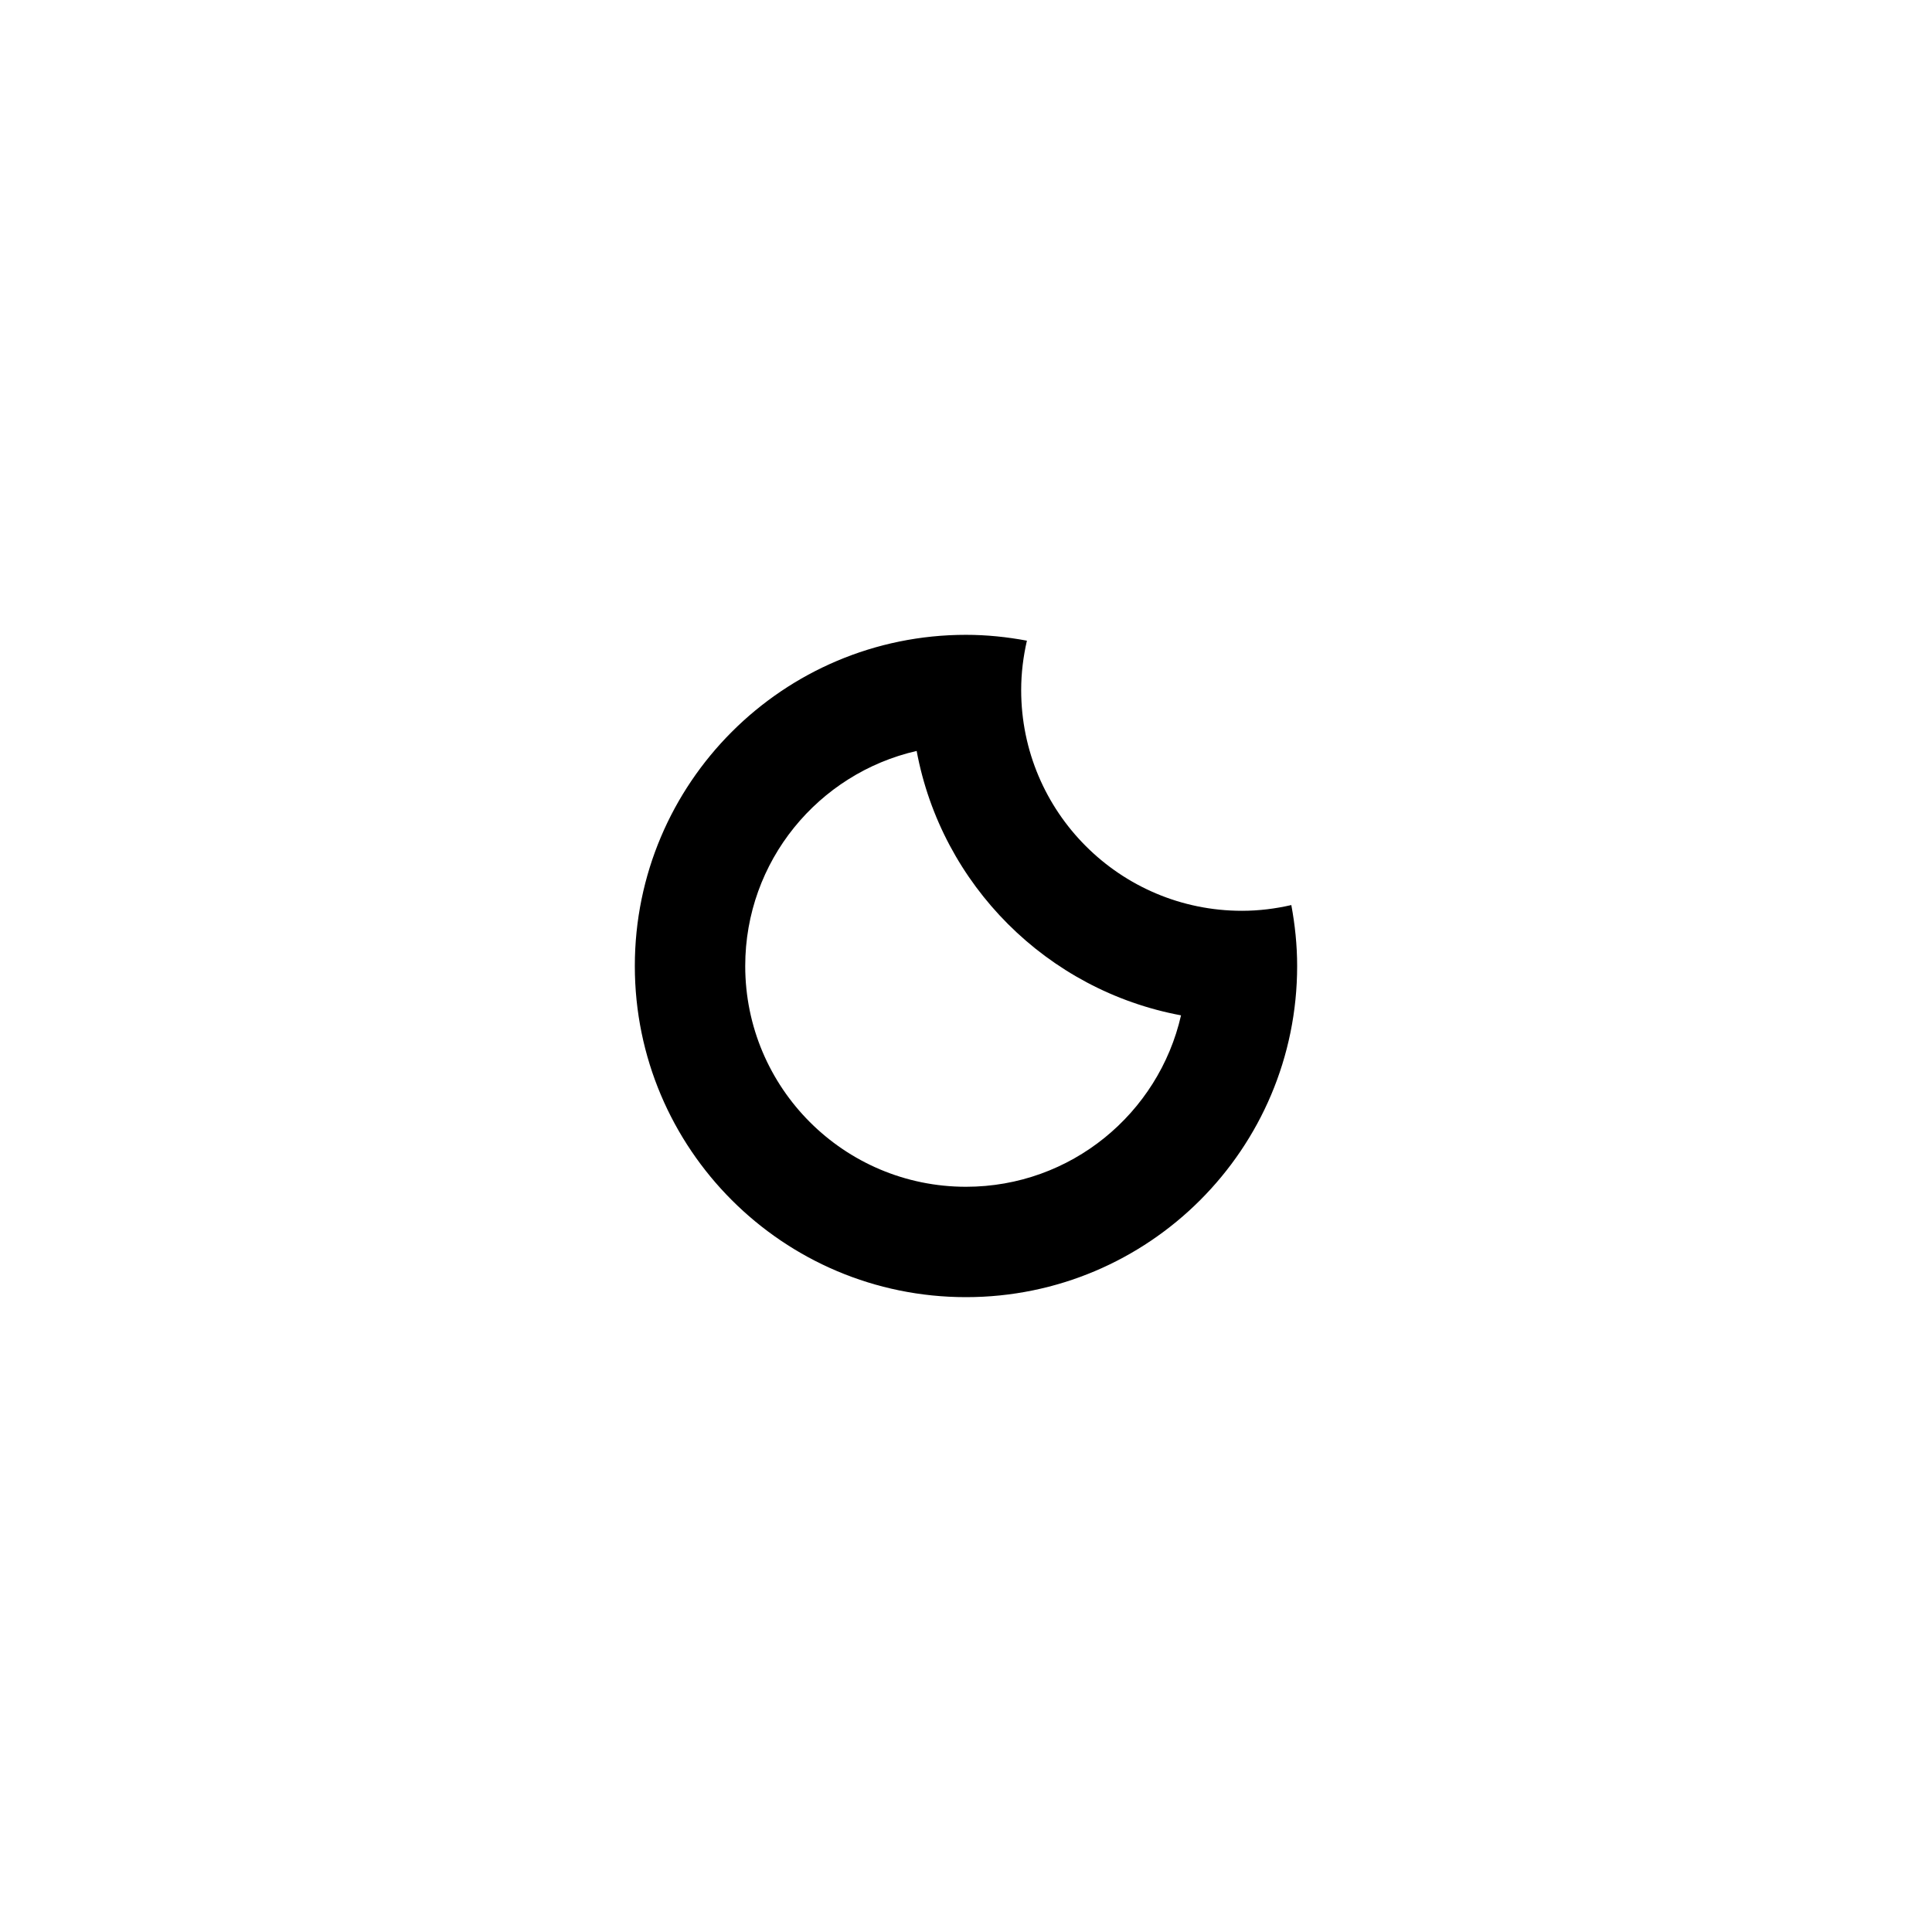
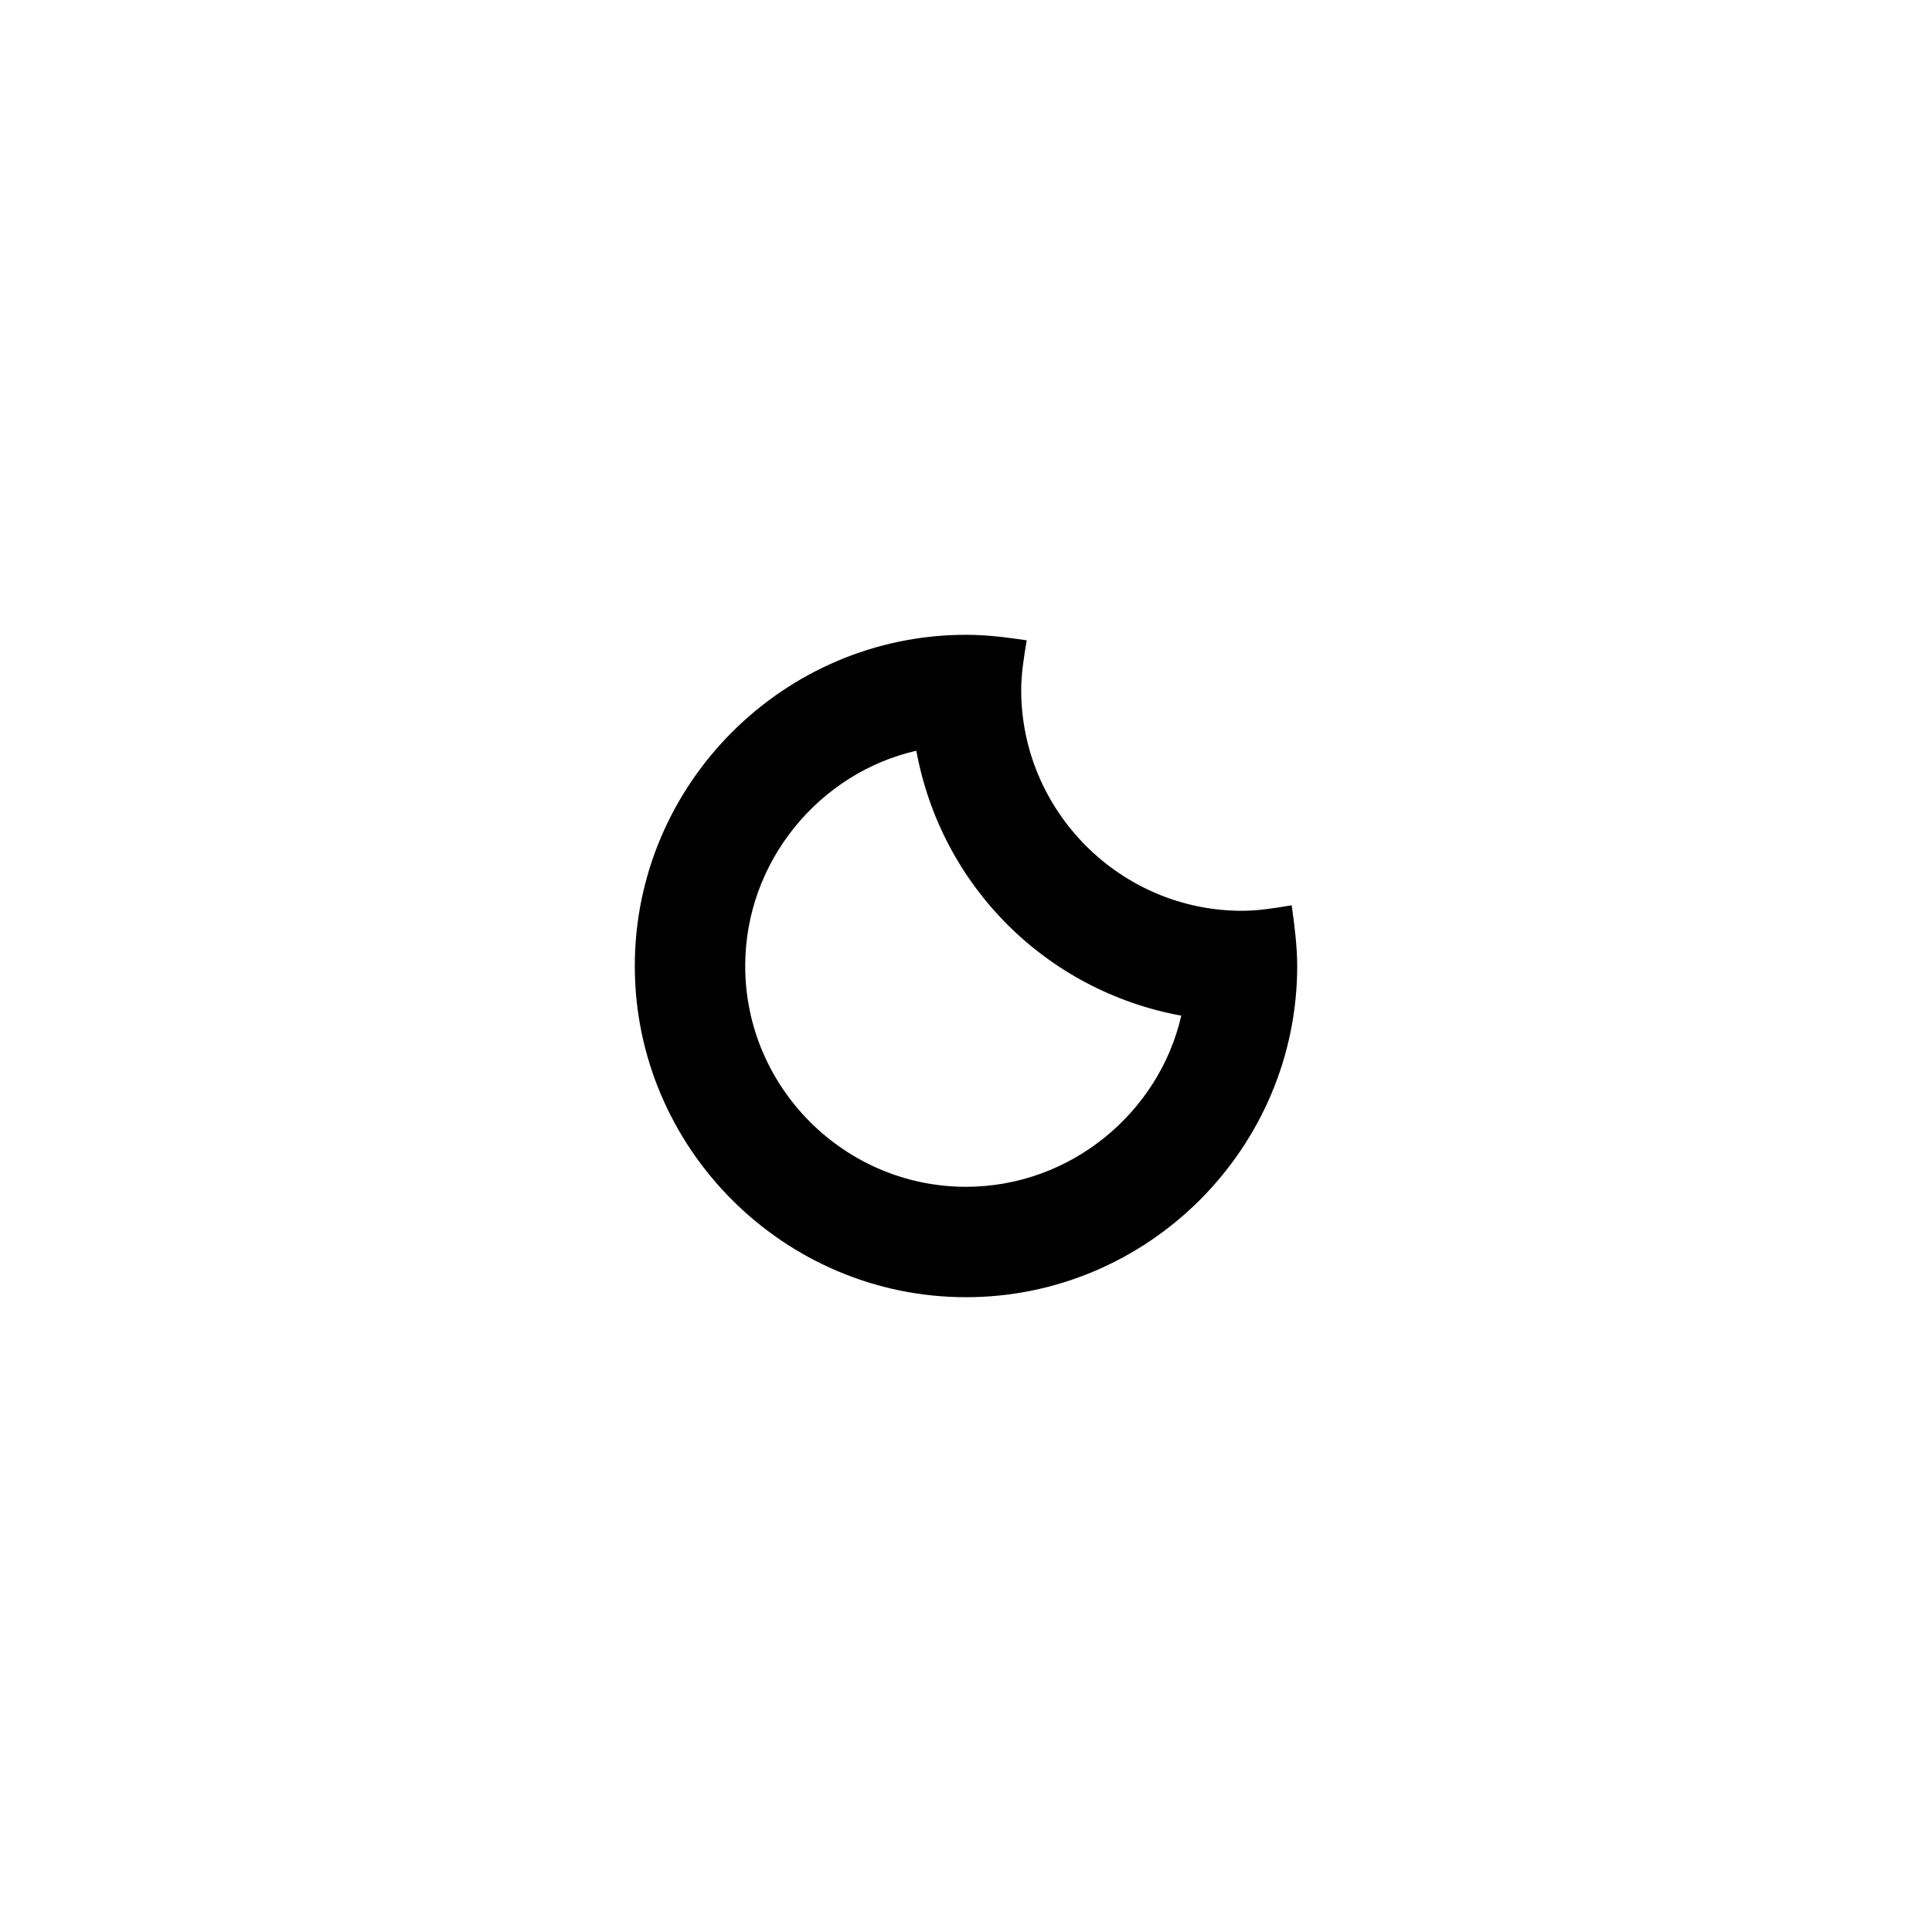
- <svg xmlns="http://www.w3.org/2000/svg" version="1.1" id="moon" class="climacon climacon_moon" x="0px" y="0px" viewBox="15 15 70 70" enable-background="new 15 15 70 70" xml:space="preserve">
+ <svg xmlns="http://www.w3.org/2000/svg" xmlns:xlink="http://www.w3.org/1999/xlink" version="1.1" id="moon" x="0px" y="0px" viewBox="0 0 70 70" style="enable-background:new 0 0 70 70;" xml:space="preserve">
  <style type="text/css">
- 
-         svg{
-             shape-rendering: geometricPrecision
-         }
- 
-         g, path, circle, rect{
-         
-             -webkit-transform-origin: 50% 50%;
-             -moz-transform-origin: 50% 50%;
-             -o-transform-origin: 50% 50%;
-             transform-origin: 50% 50%;
-             transform-box: fill-box;
- 
-             -webkit-animation-timing-function: linear;
-             -moz-animation-timing-function: linear;
-             animation-timing-function: linear;
-             -o-animation-timing-function: linear;
-   
-             -o-animation-direction: normal;
-             animation-direction: normal;
-             -webkit-animation-direction: normal;
-             -moz-animation-direction: normal;
- 
-             -moz-animation-iteration-count: infinite;
-             -webkit-animation-iteration-count: infinite;
-             -o-animation-iteration-count: infinite;
-             animation-iteration-count: infinite;
- 
-             -moz-animation-duration: 12s;
-             -webkit-animation-duration: 12s;
-             -o-animation-duration: 12s;
-             animation-duration: 12s;
- 
-         }
- 
-         .climacon_componentWrap-moon{
-             -webkit-animation-name: wobble;
-             -moz-animation-name: wobble;
-             -o-animation-name: wobble;
-             animation-name: wobble;
-         }
- 
-         @-webkit-keyframes wobble{
-             0%{
-                 -webkit-transform: rotate(0);
-             }
-             25%{
-                 -webkit-transform: rotate(-15deg);
-             }
-             50%{
-                 -webkit-transform: rotate(0);
-             }
-             75%{
-                 -webkit-transform: rotate(15deg);
-             }
-             100%{
-                 -webkit-transform: rotate(0deg);
-             }
-         }
- 
-         @-moz-keyframes wobble{
-             0%{
-                 -moz-transform: rotate(0);
-             }
-             25%{
-                 -moz-transform: rotate(-15deg);
-             }
-             50%{
-                 -moz-transform: rotate(0);
-             }
-             75%{
-                 -moz-transform: rotate(15deg);
-             }
-             100%{
-                 -moz-transform: rotate(0deg);
-             }
-         }
- 
-         @-o-keyframes wobble{
-             0%{
-                 -o-transform: rotate(0);
-             }
-             25%{
-                 -o-transform: rotate(-15deg);
-             }
-             50%{
-                 -o-transform: rotate(0);
-             }
-             75%{
-                 -o-transform: rotate(15deg);
-             }
-             100%{
-                 -o-transform: rotate(0deg);
-             }
-         }
- 
-         @keyframes wobble{
-             0%{
-                 transform: rotate(0);
-             }
-             25%{
-                 transform: rotate(-15deg);
-             }
-             50%{
-                 transform: rotate(0);
-             }
-             75%{
-                 transform: rotate(15deg);
-             }
-             100%{
-                 transform: rotate(0deg);
-             }
-         }
- 
-     </style>
-   <clipPath id="moonFillClip">
-     <path d="M15,15v70h70V15H15z M50,57.999c-4.418,0-7.999-3.582-7.999-7.999c0-3.803,2.655-6.979,6.211-7.792c0.903,4.854,4.726,8.676,9.579,9.58C56.979,55.344,53.802,57.999,50,57.999z" />
-   </clipPath>
-   <g class="climacon_iconWrap climacon_iconWrap-moon">
-     <g class="climacon_componentWrap climacon_componentWrap-moon" clip-path="url(#moonFillClip)">
-       <path class="climacon_component climacon_component-stroke climacon_component-stroke_moon" d="M50,61.998c-6.627,0-11.999-5.372-11.999-11.998c0-6.627,5.372-11.999,11.999-11.999c0.755,0,1.491,0.078,2.207,0.212c-0.132,0.576-0.208,1.173-0.208,1.788c0,4.418,3.582,7.999,8,7.999c0.614,0,1.212-0.076,1.788-0.208c0.133,0.717,0.211,1.452,0.211,2.208C61.998,56.626,56.626,61.998,50,61.998z" />
+ 	.st0{clip-path:url(#SVGID_00000075868126793557356980000010994011982425759403_);}
+ </style>
+   <g>
+     <defs>
+       <path id="SVGID_1_" d="M0,0v70h70V0H0z M35,43c-4.4,0-8-3.6-8-8c0-3.8,2.7-7,6.2-7.8c0.9,4.9,4.7,8.7,9.6,9.6    C42,40.3,38.8,43,35,43z" />
+     </defs>
+     <clipPath id="SVGID_00000041288836359141905830000006193454488687984004_">
+       <use xlink:href="#SVGID_1_" style="overflow:visible;" />
+     </clipPath>
+     <g style="clip-path:url(#SVGID_00000041288836359141905830000006193454488687984004_);">
+       <path d="M35,47c-6.6,0-12-5.4-12-12c0-6.6,5.4-12,12-12c0.8,0,1.5,0.1,2.2,0.2C37.1,23.8,37,24.4,37,25c0,4.4,3.6,8,8,8    c0.6,0,1.2-0.1,1.8-0.2c0.1,0.7,0.2,1.5,0.2,2.2C47,41.6,41.6,47,35,47z" />
    </g>
  </g>
</svg>
